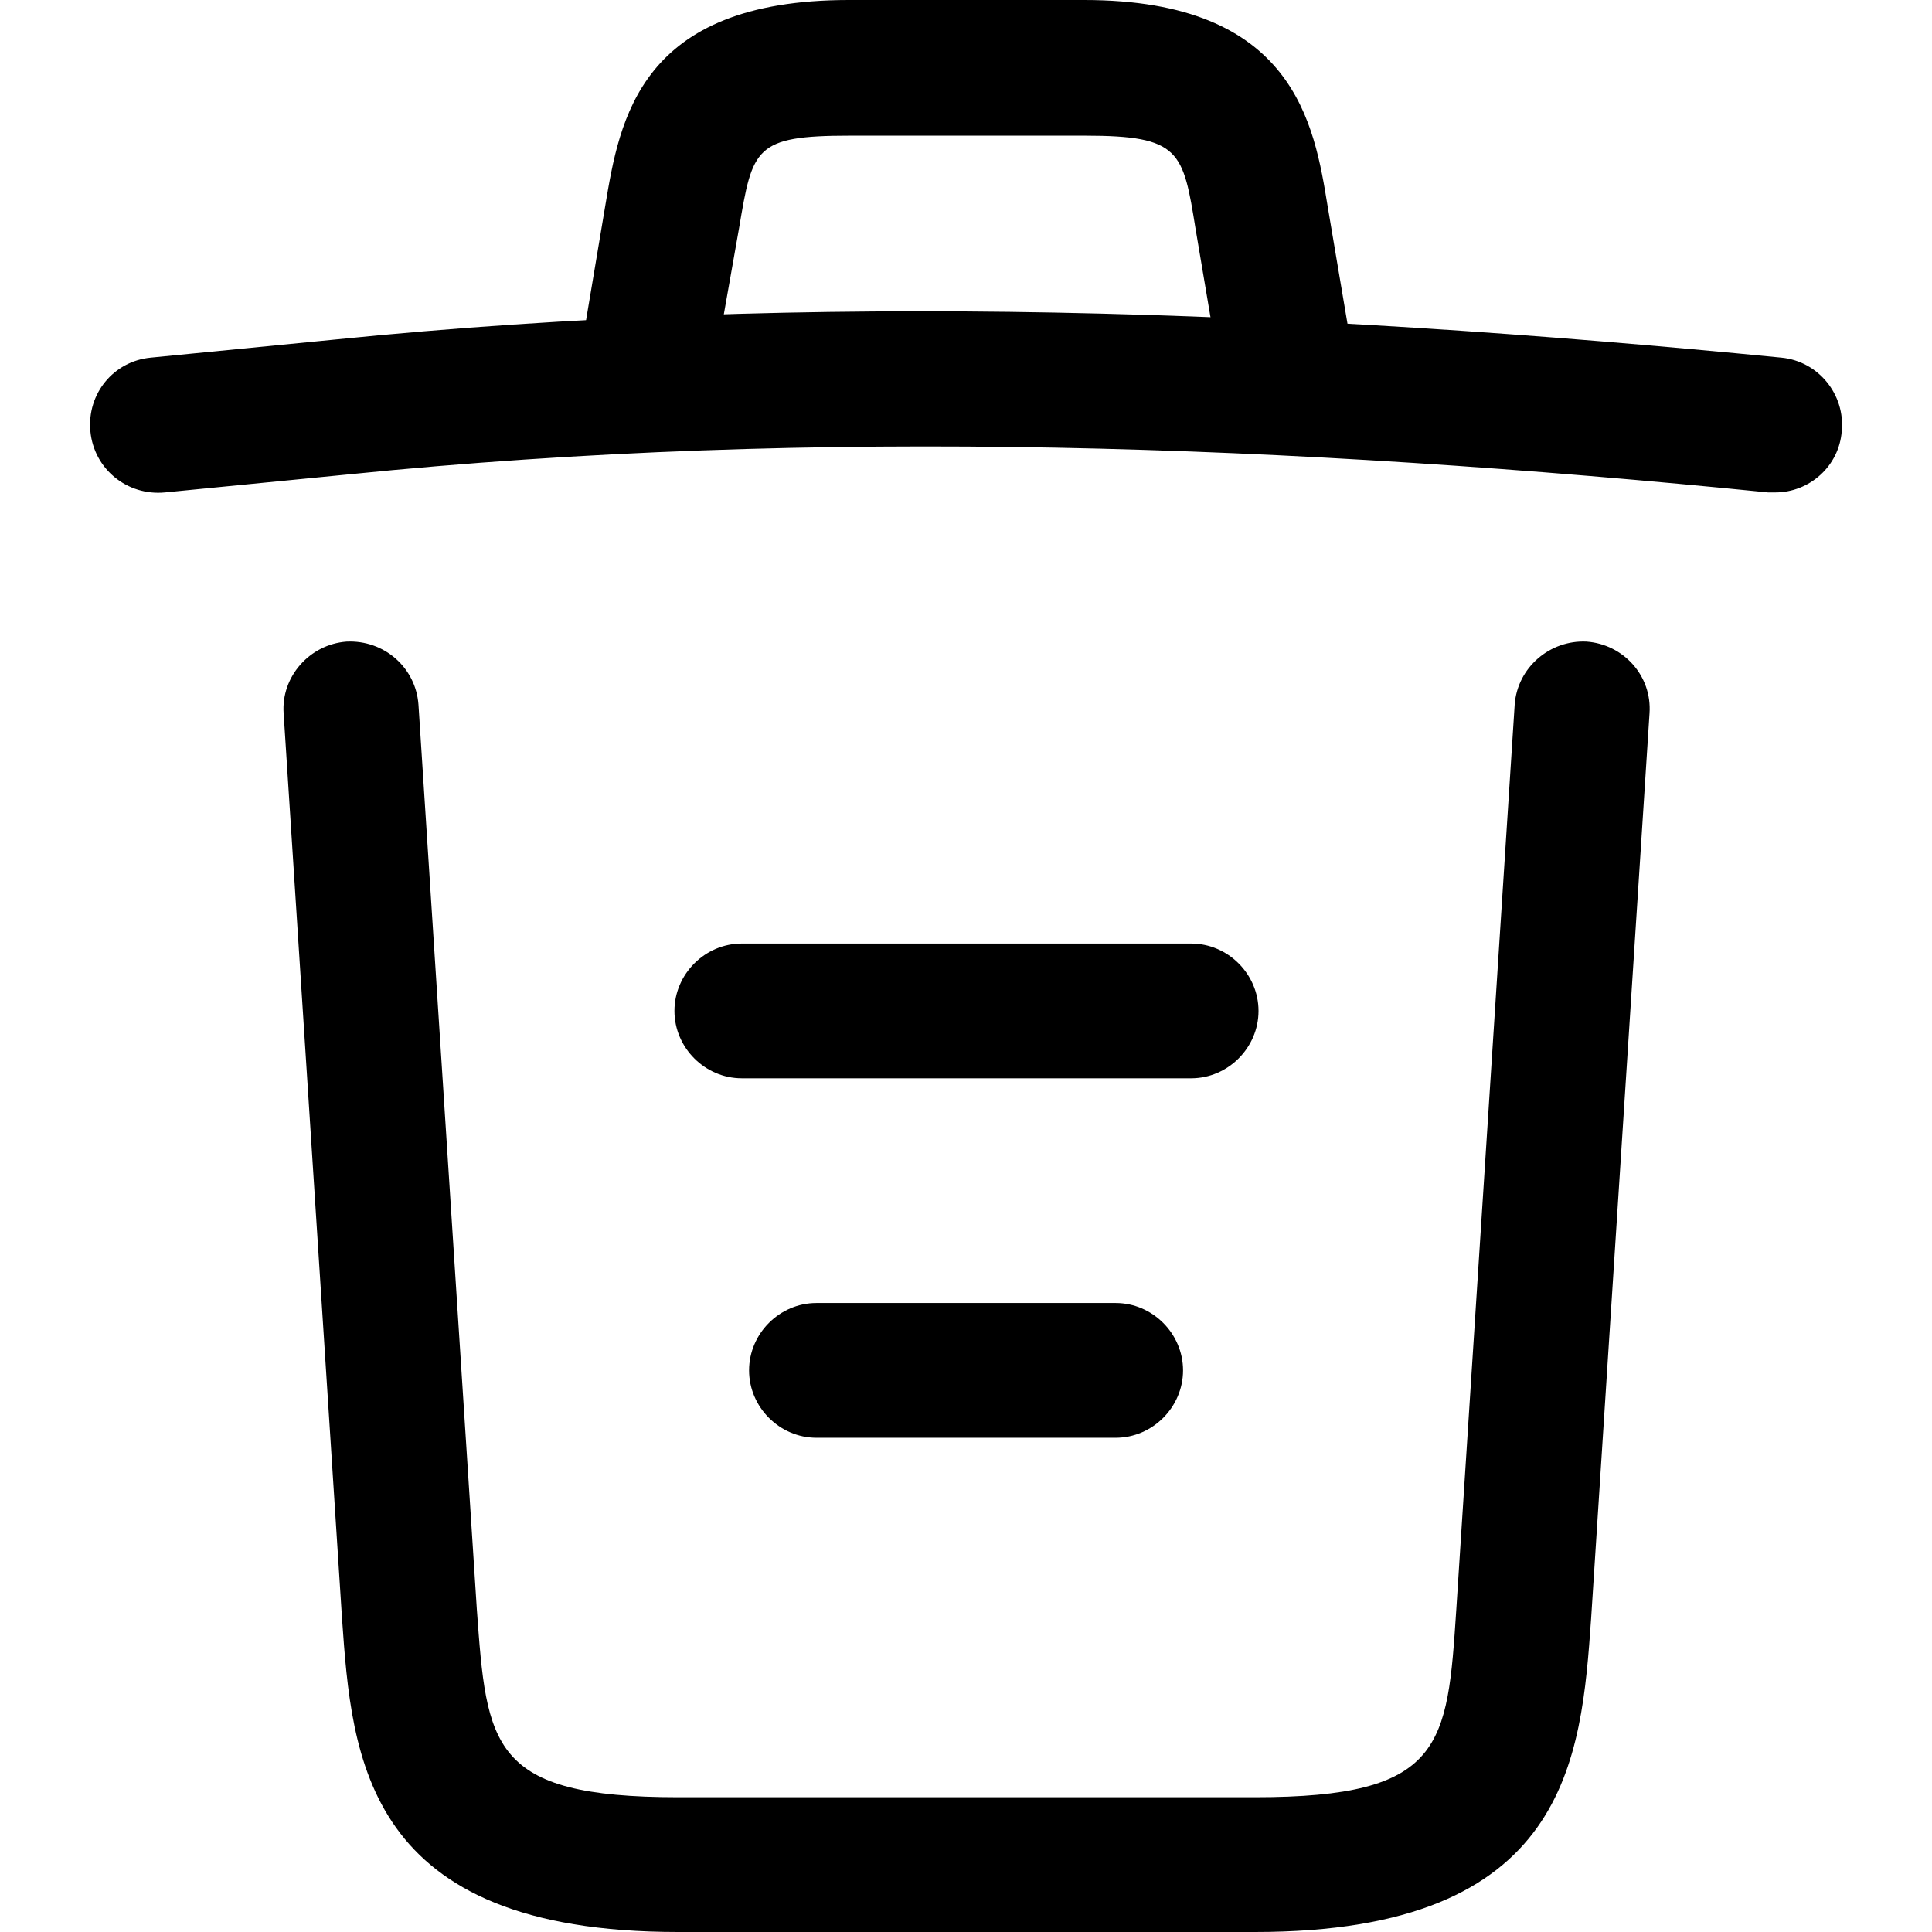
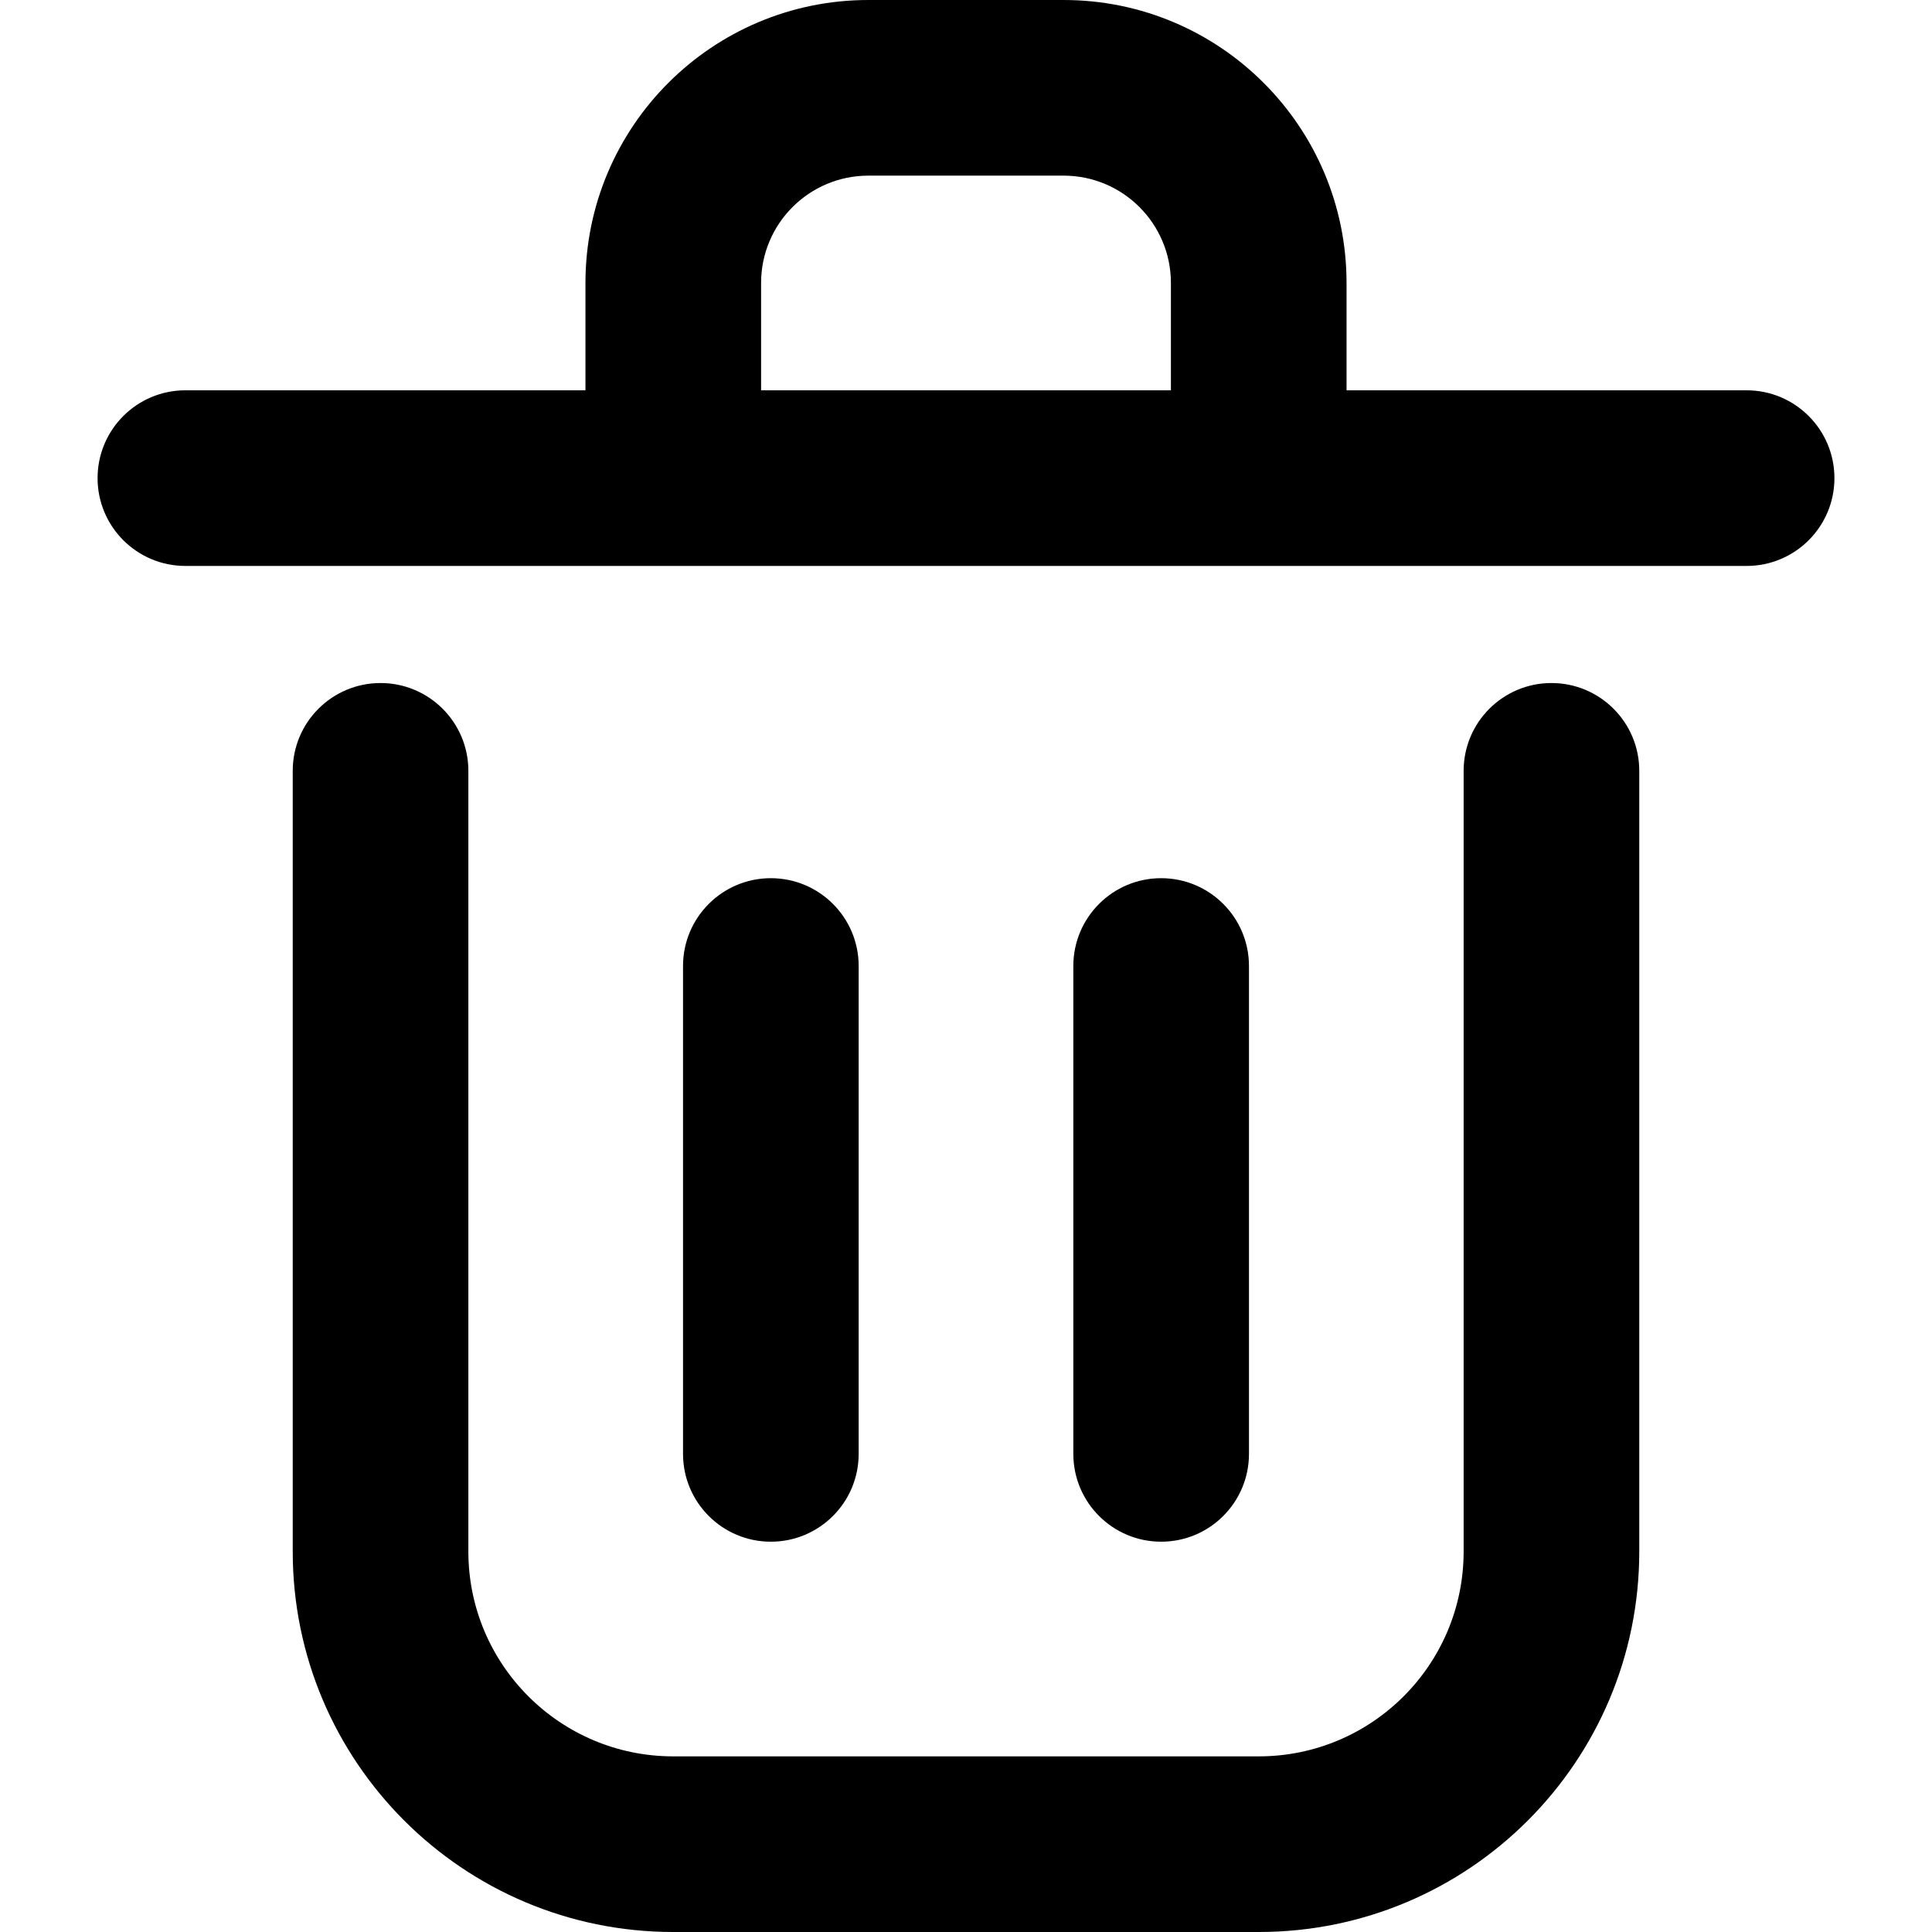
- <svg xmlns="http://www.w3.org/2000/svg" version="1.1" width="32" height="32" viewBox="0 0 32 32">
-   <path d="M29.403 8.156c-0.030 0-0.074 0-0.119 0-7.873-0.789-15.732-1.087-23.516-0.298l-3.036 0.298c-0.625 0.060-1.176-0.387-1.235-1.012s0.387-1.161 0.997-1.22l3.036-0.298c7.918-0.804 15.94-0.491 23.978 0.298 0.61 0.060 1.057 0.61 0.997 1.22-0.045 0.58-0.536 1.012-1.101 1.012z" />
-   <path d="M10.8 6.653c-0.060 0-0.119 0-0.194-0.015-0.595-0.104-1.012-0.685-0.908-1.28l0.327-1.95c0.238-1.429 0.566-3.408 4.033-3.408h3.9c3.483 0 3.81 2.054 4.033 3.423l0.327 1.935c0.104 0.61-0.313 1.191-0.908 1.28-0.61 0.104-1.191-0.313-1.28-0.908l-0.327-1.935c-0.208-1.295-0.253-1.548-1.831-1.548h-3.9c-1.578 0-1.607 0.208-1.831 1.533l-0.342 1.935c-0.089 0.551-0.566 0.938-1.101 0.938z" />
-   <path d="M20.786 32h-9.555c-5.194 0-5.403-2.873-5.566-5.194l-0.967-14.988c-0.045-0.61 0.432-1.146 1.042-1.191 0.625-0.030 1.146 0.432 1.191 1.042l0.967 14.988c0.164 2.262 0.223 3.111 3.334 3.111h9.555c3.126 0 3.185-0.848 3.334-3.111l0.967-14.988c0.045-0.61 0.58-1.072 1.191-1.042 0.61 0.045 1.087 0.566 1.042 1.191l-0.967 14.988c-0.164 2.322-0.372 5.194-5.566 5.194z" />
-   <path d="M18.479 23.814h-4.956c-0.61 0-1.116-0.506-1.116-1.116s0.506-1.116 1.116-1.116h4.956c0.61 0 1.116 0.506 1.116 1.116s-0.506 1.116-1.116 1.116z" />
-   <path d="M19.729 17.86h-7.442c-0.61 0-1.116-0.506-1.116-1.116s0.506-1.116 1.116-1.116h7.442c0.61 0 1.116 0.506 1.116 1.116s-0.506 1.116-1.116 1.116z" />
+ <svg xmlns="http://www.w3.org/2000/svg" version="1.1" width="1024" height="1024" viewBox="0 0 1024 1024">
+   <path d="M310.303 149.98c0-82.832 67.149-149.98 149.98-149.98h103.434c82.832 0 149.979 67.149 149.979 149.98v56.889h212.041c25.705 0 46.546 20.839 46.546 46.546s-20.839 46.546-46.546 46.546h-827.474c-25.707 0-46.546-20.839-46.546-46.546s20.838-46.546 46.546-46.546h212.039v-56.889zM403.395 206.869h217.212v-56.889c0-31.419-25.469-56.889-56.889-56.889h-103.434c-31.419 0-56.889 25.469-56.889 56.889v56.889zM201.697 362.020c25.707 0 46.546 20.839 46.546 46.546v413.737c0 59.981 48.626 108.606 108.606 108.606h310.303c59.98 0 108.604-48.624 108.604-108.606v-413.737c0-25.707 20.839-46.546 46.546-46.546s46.546 20.839 46.546 46.546v413.737c0 111.393-90.304 201.697-201.696 201.697h-310.303c-111.395 0-201.697-90.304-201.697-201.697v-413.737c0-25.707 20.839-46.546 46.546-46.546zM408.565 465.454c25.707 0 46.546 20.839 46.546 46.546v258.587c0 25.705-20.839 46.546-46.546 46.546s-46.546-20.839-46.546-46.546v-258.587c0-25.707 20.839-46.546 46.546-46.546zM615.434 465.454c25.707 0 46.546 20.839 46.546 46.546v258.587c0 25.705-20.839 46.546-46.546 46.546s-46.546-20.839-46.546-46.546v-258.587c0-25.707 20.839-46.546 46.546-46.546z" />
</svg>
